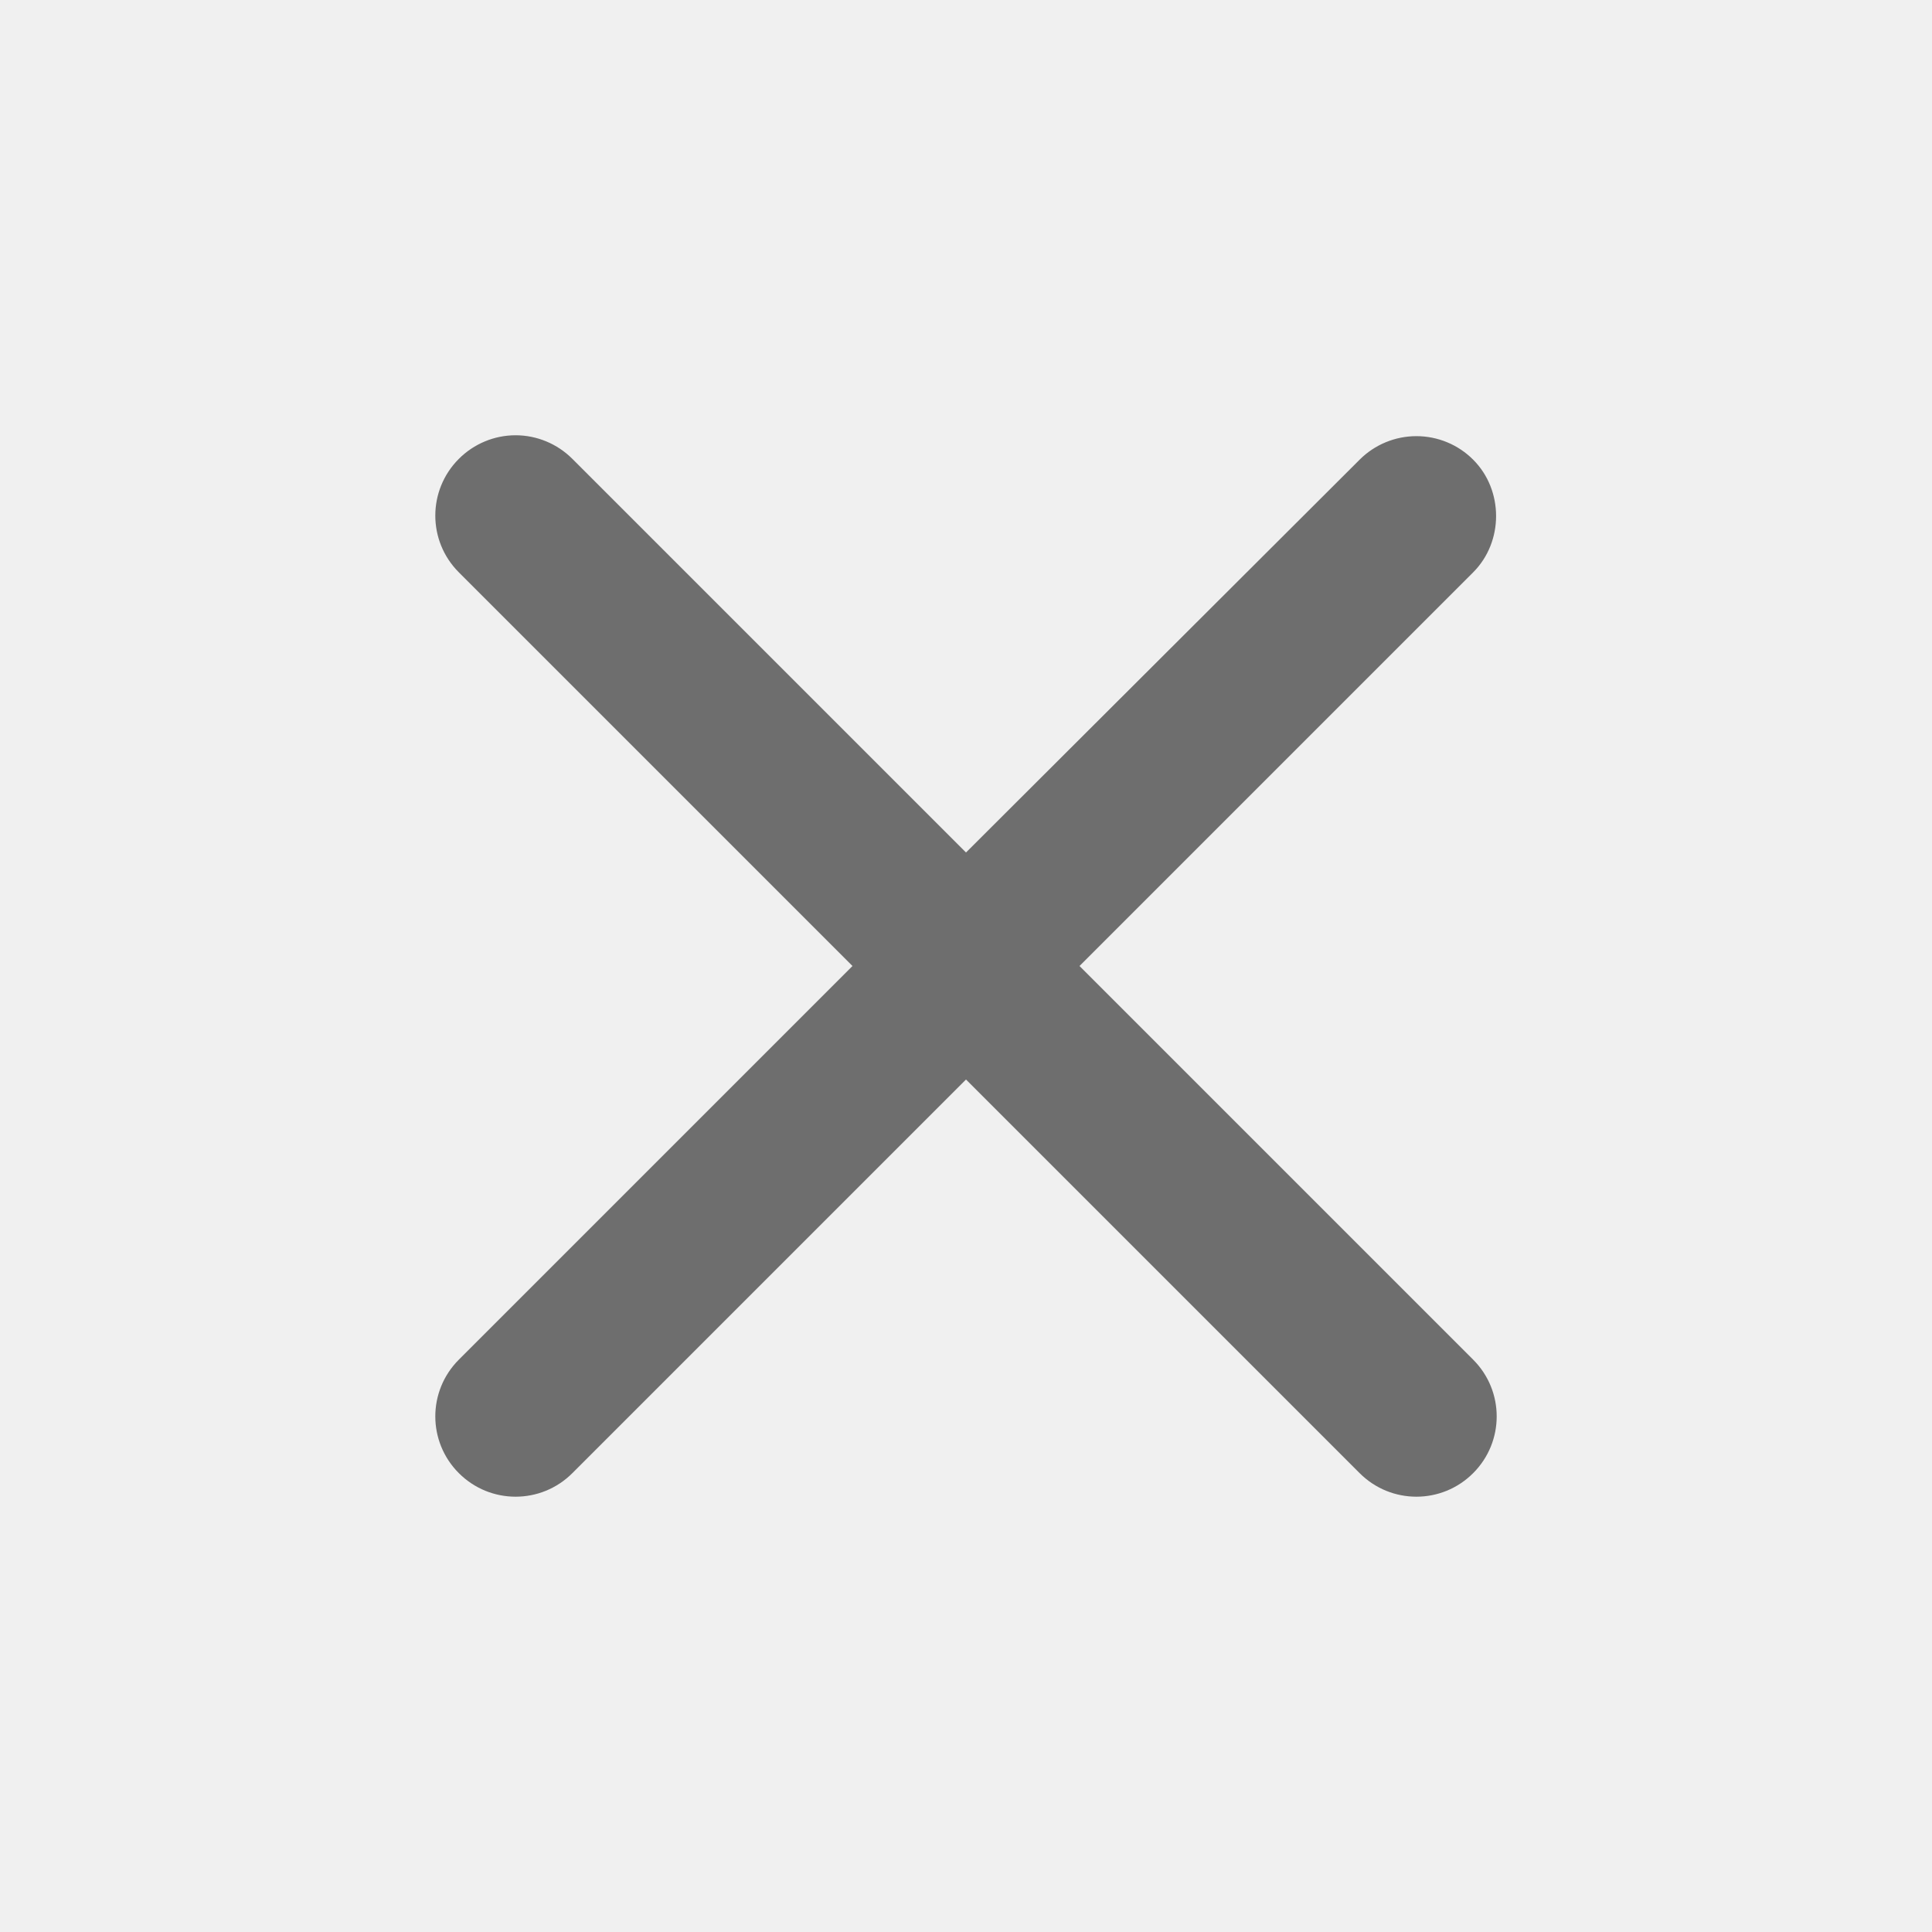
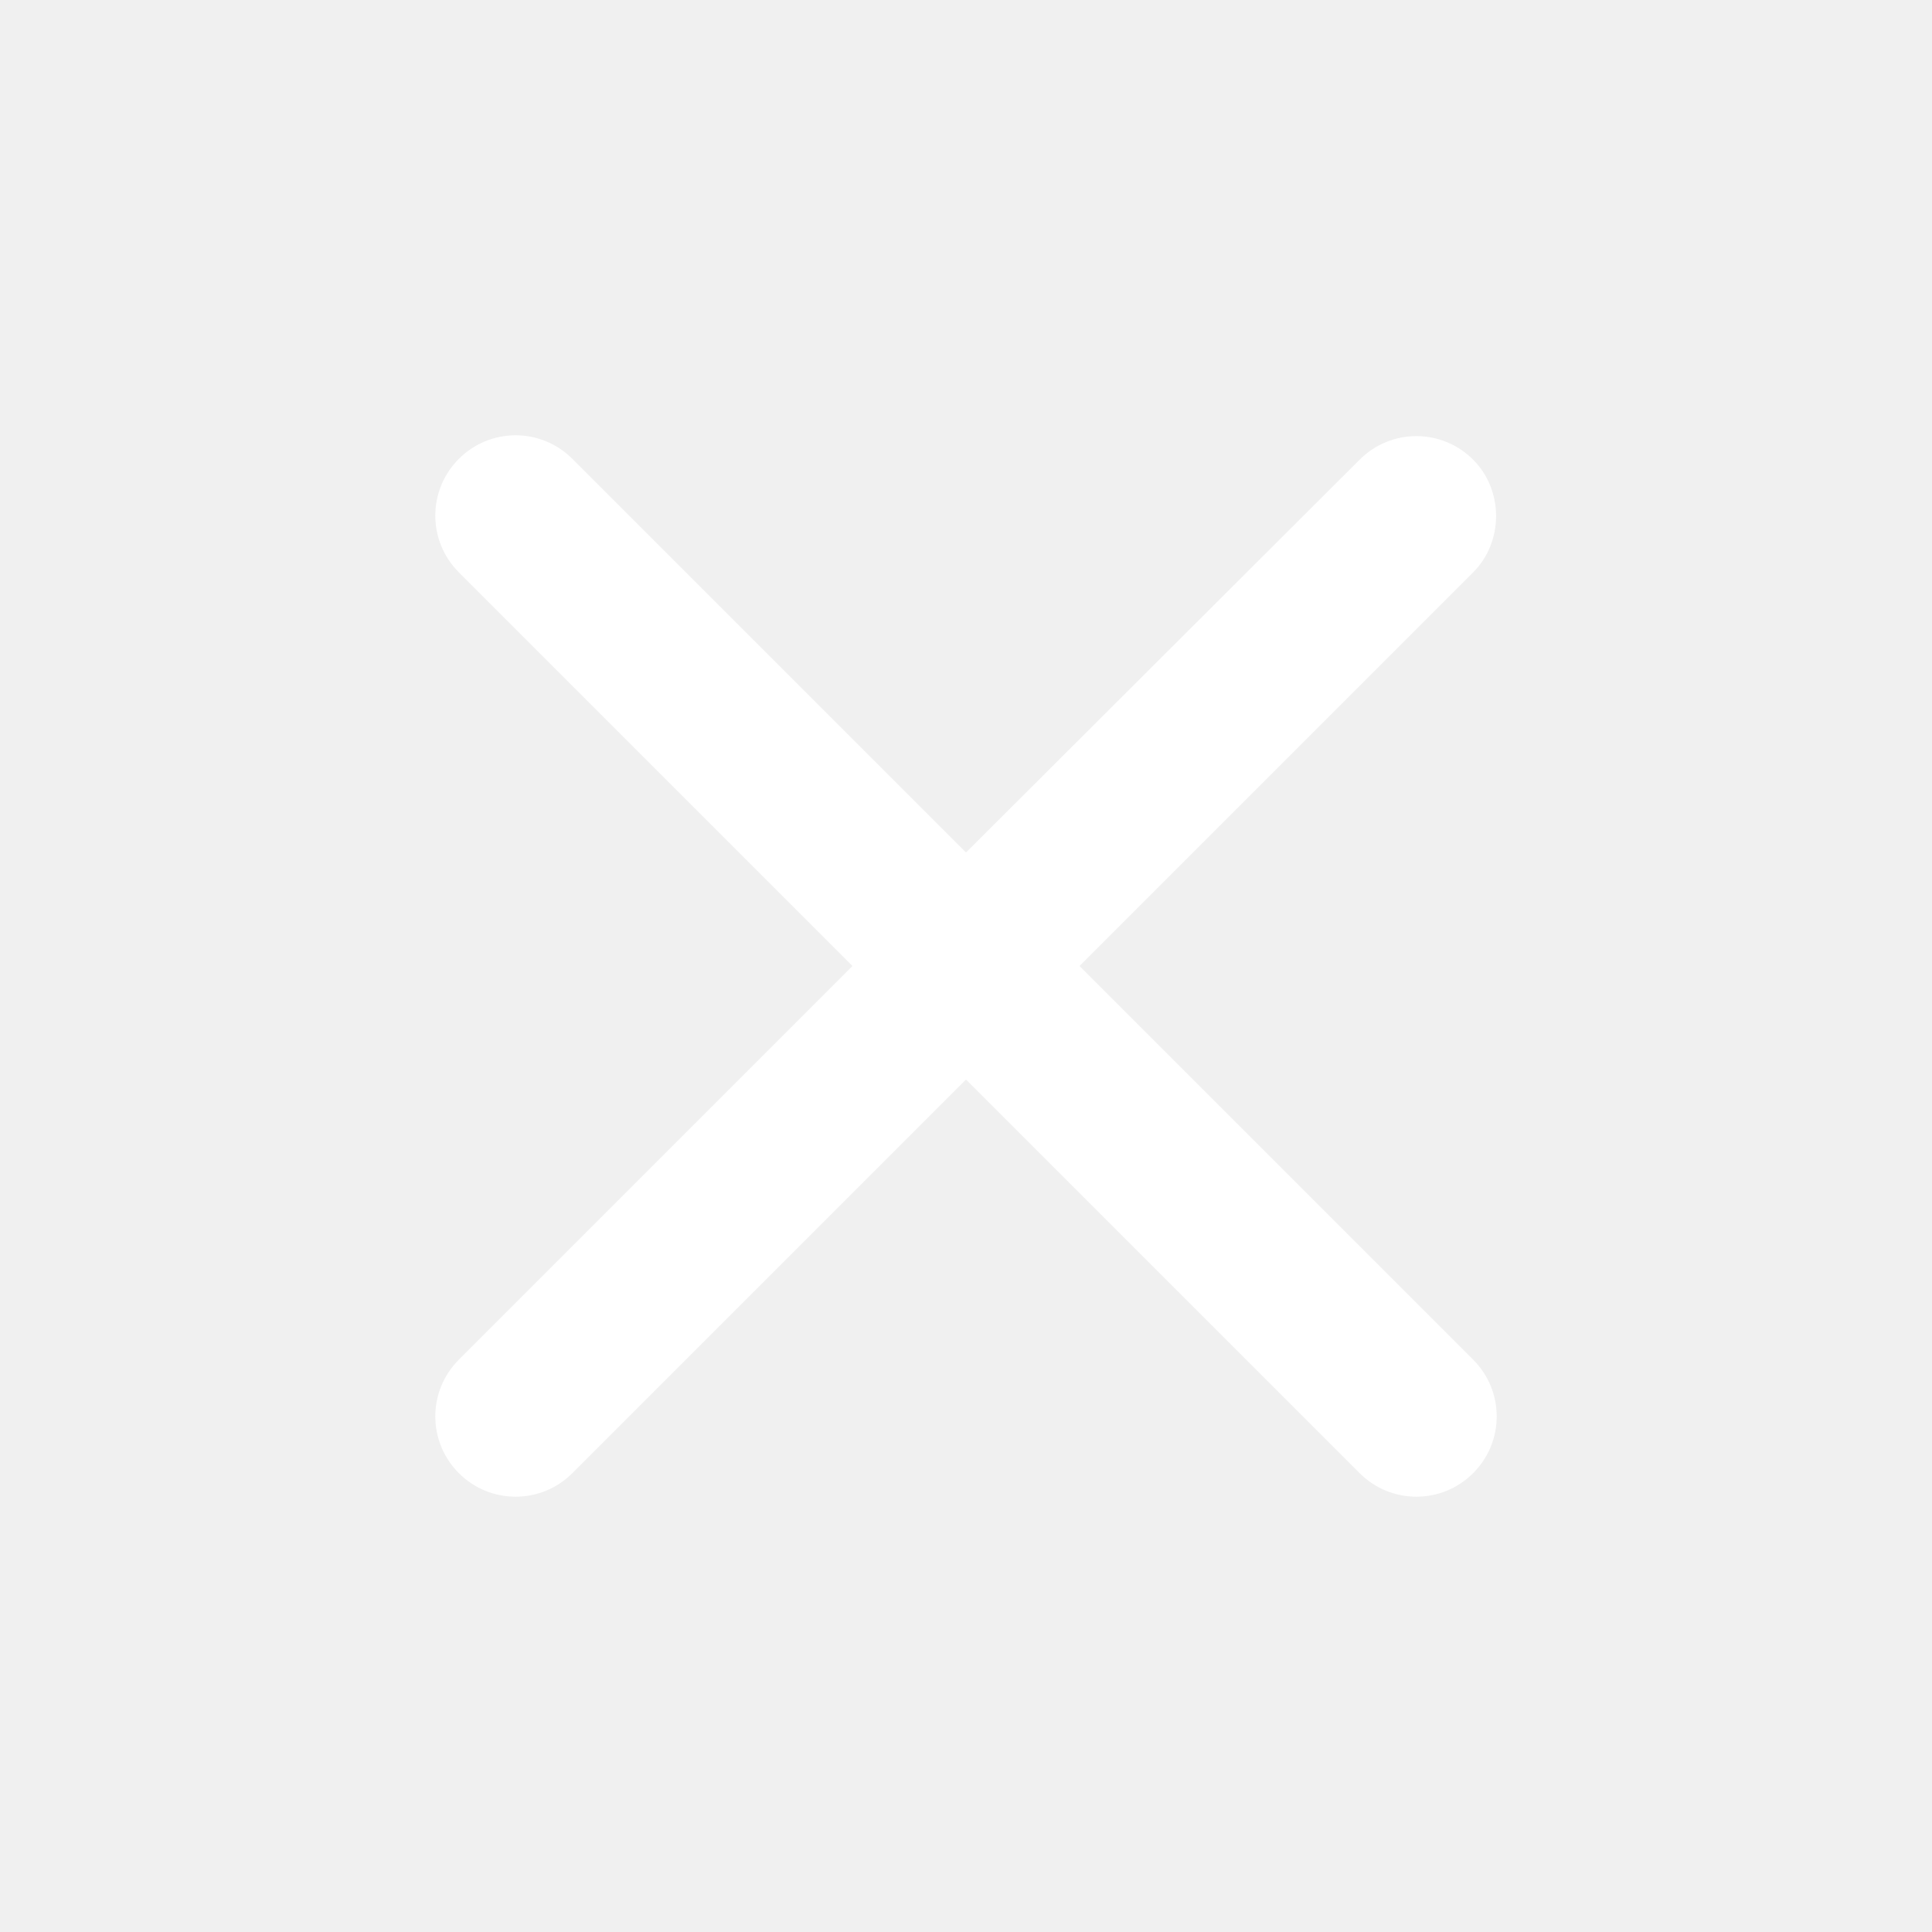
- <svg xmlns="http://www.w3.org/2000/svg" width="24" height="24" viewBox="0 0 24 24" fill="none">
-   <g id="close_24px">
-     <path id="icon/navigation/close_24px" d="M18.3 5.71C18.113 5.523 17.86 5.418 17.595 5.418C17.331 5.418 17.077 5.523 16.89 5.71L12 10.59L7.11 5.7C6.923 5.513 6.669 5.407 6.405 5.407C6.14 5.407 5.887 5.513 5.7 5.7C5.31 6.09 5.31 6.72 5.7 7.11L10.59 12L5.7 16.89C5.31 17.28 5.31 17.91 5.7 18.3C6.09 18.69 6.72 18.69 7.11 18.3L12 13.41L16.89 18.3C17.28 18.69 17.91 18.69 18.3 18.3C18.69 17.91 18.69 17.28 18.3 16.89L13.41 12L18.3 7.11C18.68 6.73 18.68 6.09 18.3 5.71Z" fill="black" fill-opacity="0.54" />
-   </g>
+ <svg xmlns="http://www.w3.org/2000/svg" width="40" height="40" viewBox="0 0 40 40" fill="none">
+   <path d="M30.5 9.517C30.189 9.205 29.766 9.029 29.325 9.029C28.884 9.029 28.461 9.205 28.15 9.517L20 17.65L11.85 9.5C11.539 9.188 11.116 9.012 10.675 9.012C10.234 9.012 9.811 9.188 9.5 9.5C8.85 10.15 8.85 11.2 9.5 11.85L17.65 20L9.5 28.15C8.85 28.8 8.85 29.85 9.5 30.5C10.15 31.15 11.2 31.15 11.85 30.5L20 22.35L28.15 30.5C28.8 31.15 29.85 31.15 30.5 30.5C31.15 29.85 31.15 28.8 30.5 28.15L22.35 20L30.5 11.85C31.133 11.217 31.133 10.15 30.5 9.517Z" fill="white" />
</svg>
